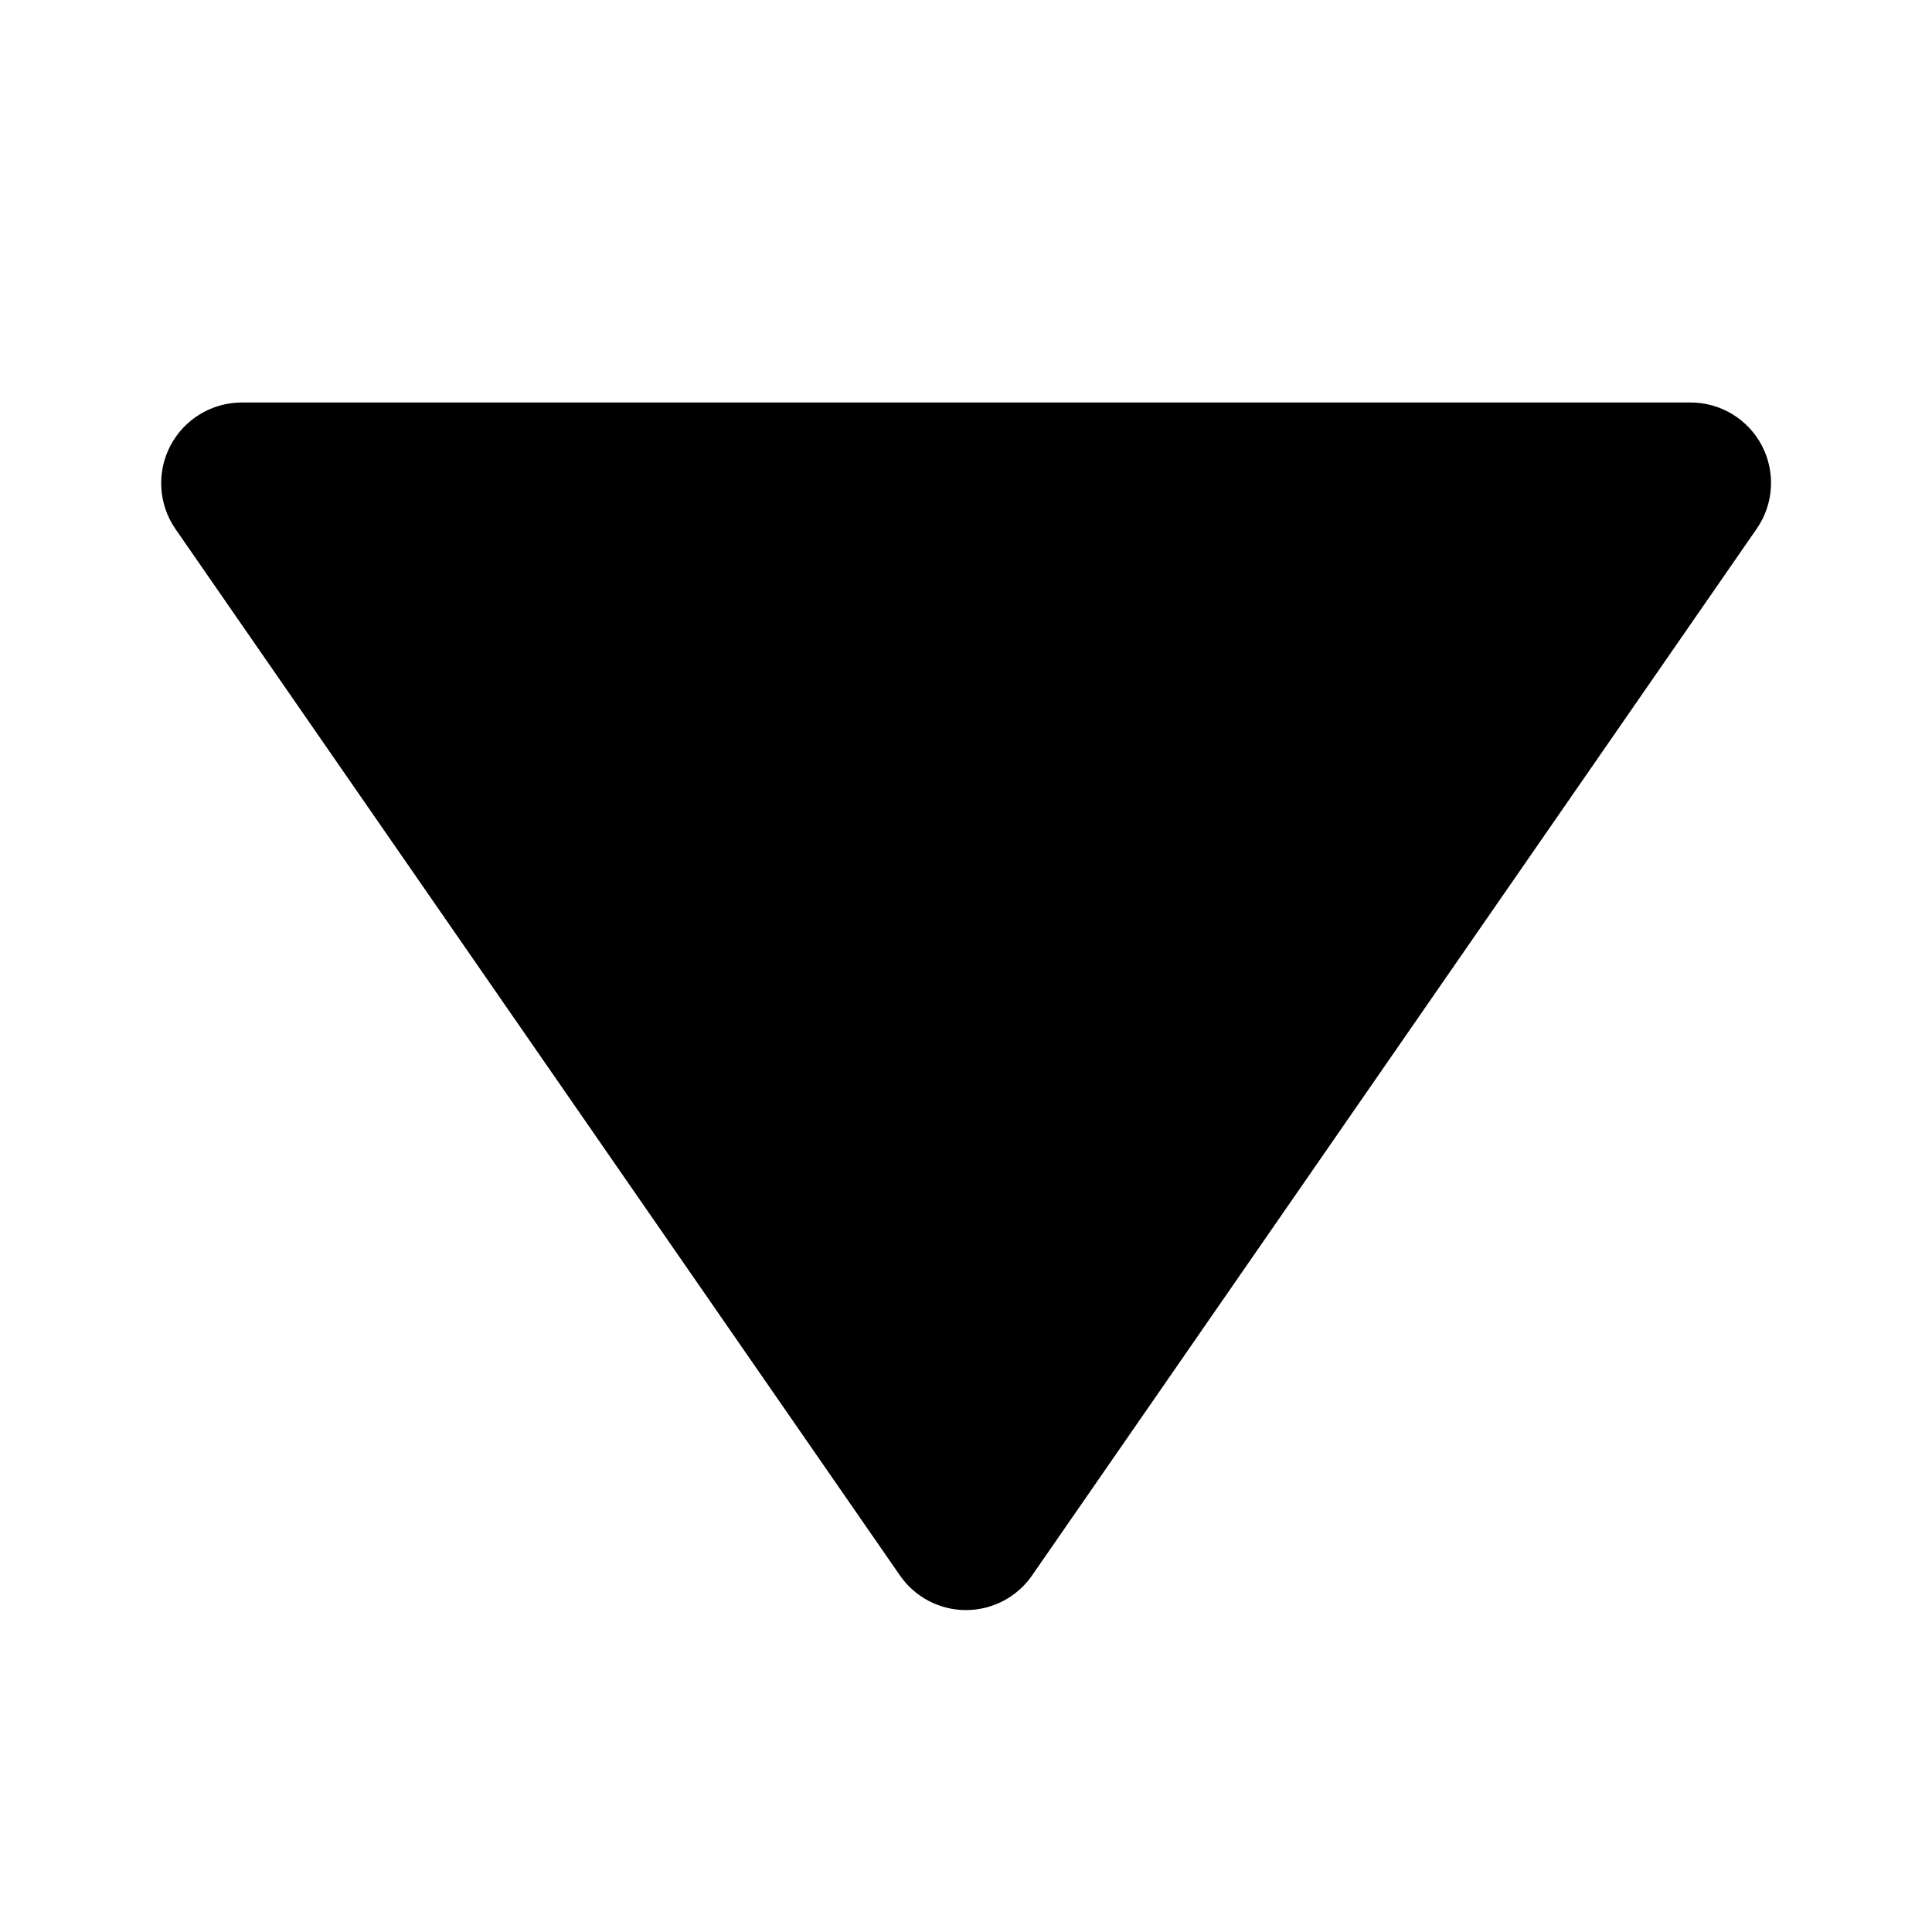
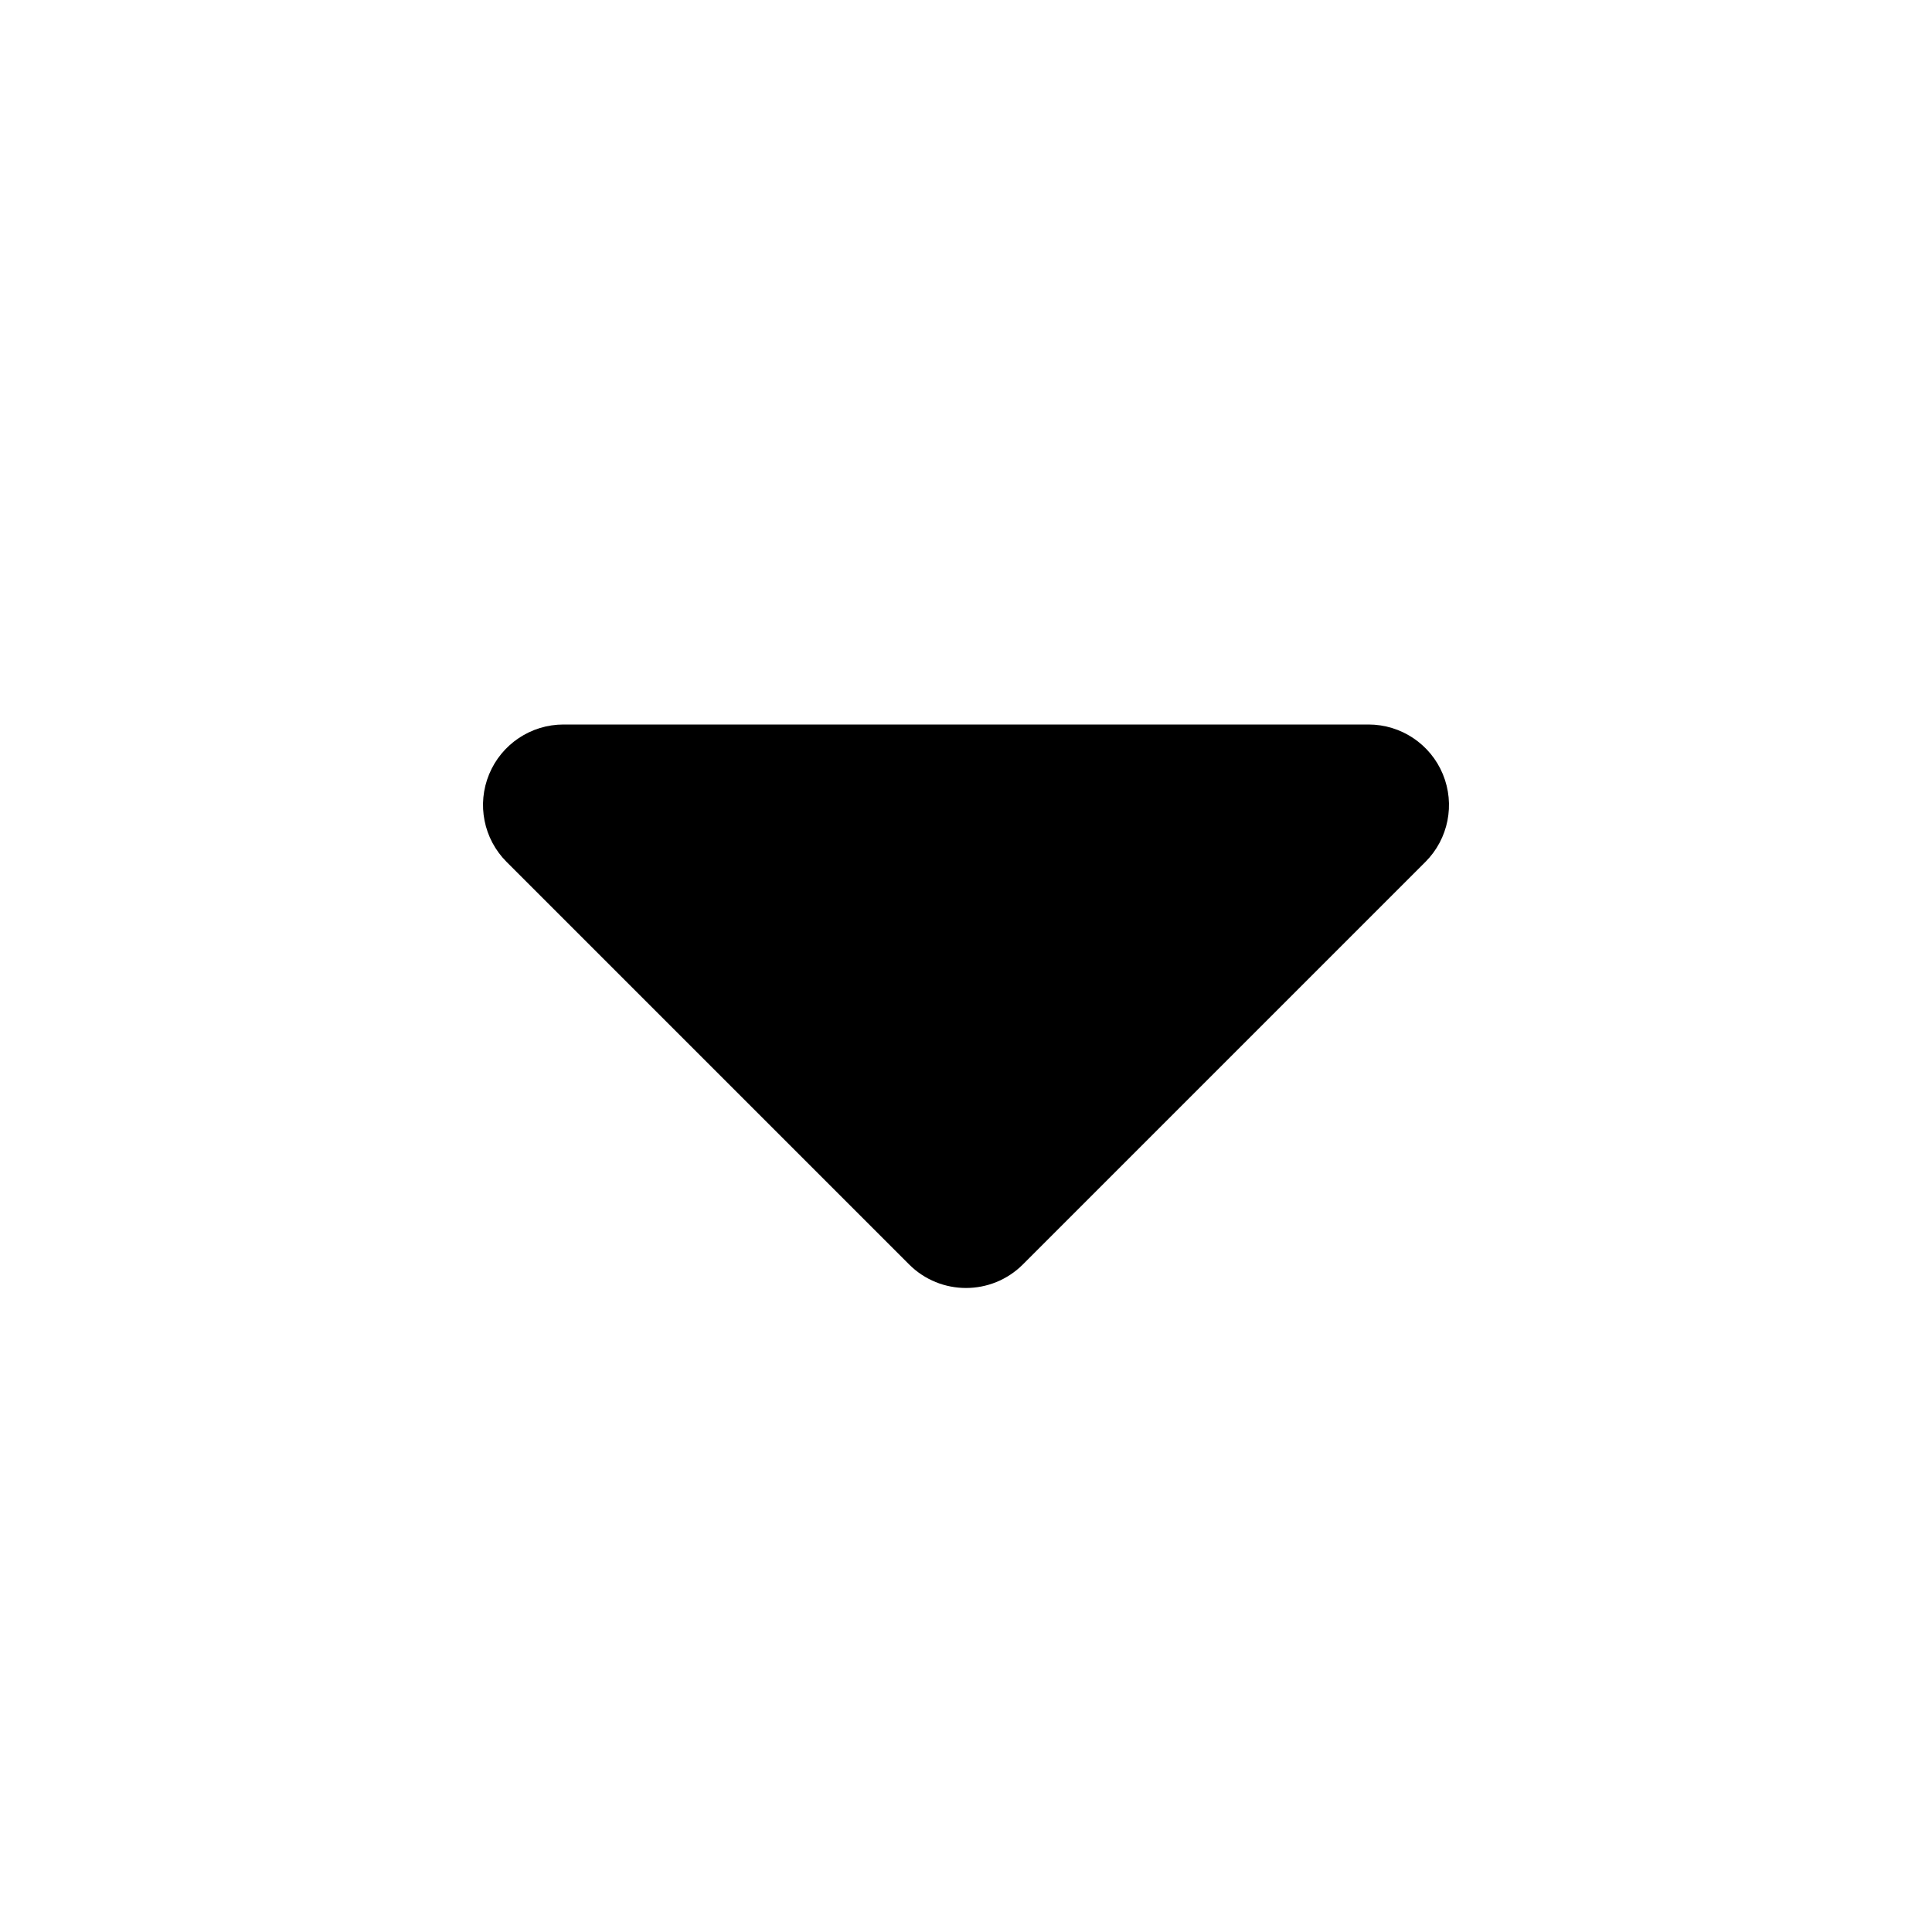
- <svg xmlns="http://www.w3.org/2000/svg" width="15" height="15" viewBox="0 0 24 24">
-   <path fill="currentColor" d="M11.178 19.569a.998.998 0 0 0 1.644 0l9-13A.999.999 0 0 0 21 5H3a1.002 1.002 0 0 0-.822 1.569z" />
+ <svg xmlns="http://www.w3.org/2000/svg" width="24" height="24" viewBox="0 0 24 24">
+   <path fill="currentColor" fill-rule="evenodd" d="M7 9a1 1 0 0 0-.707 1.707l5 5a1 1 0 0 0 1.414 0l5-5A1 1 0 0 0 17 9z" clip-rule="evenodd" />
</svg>
